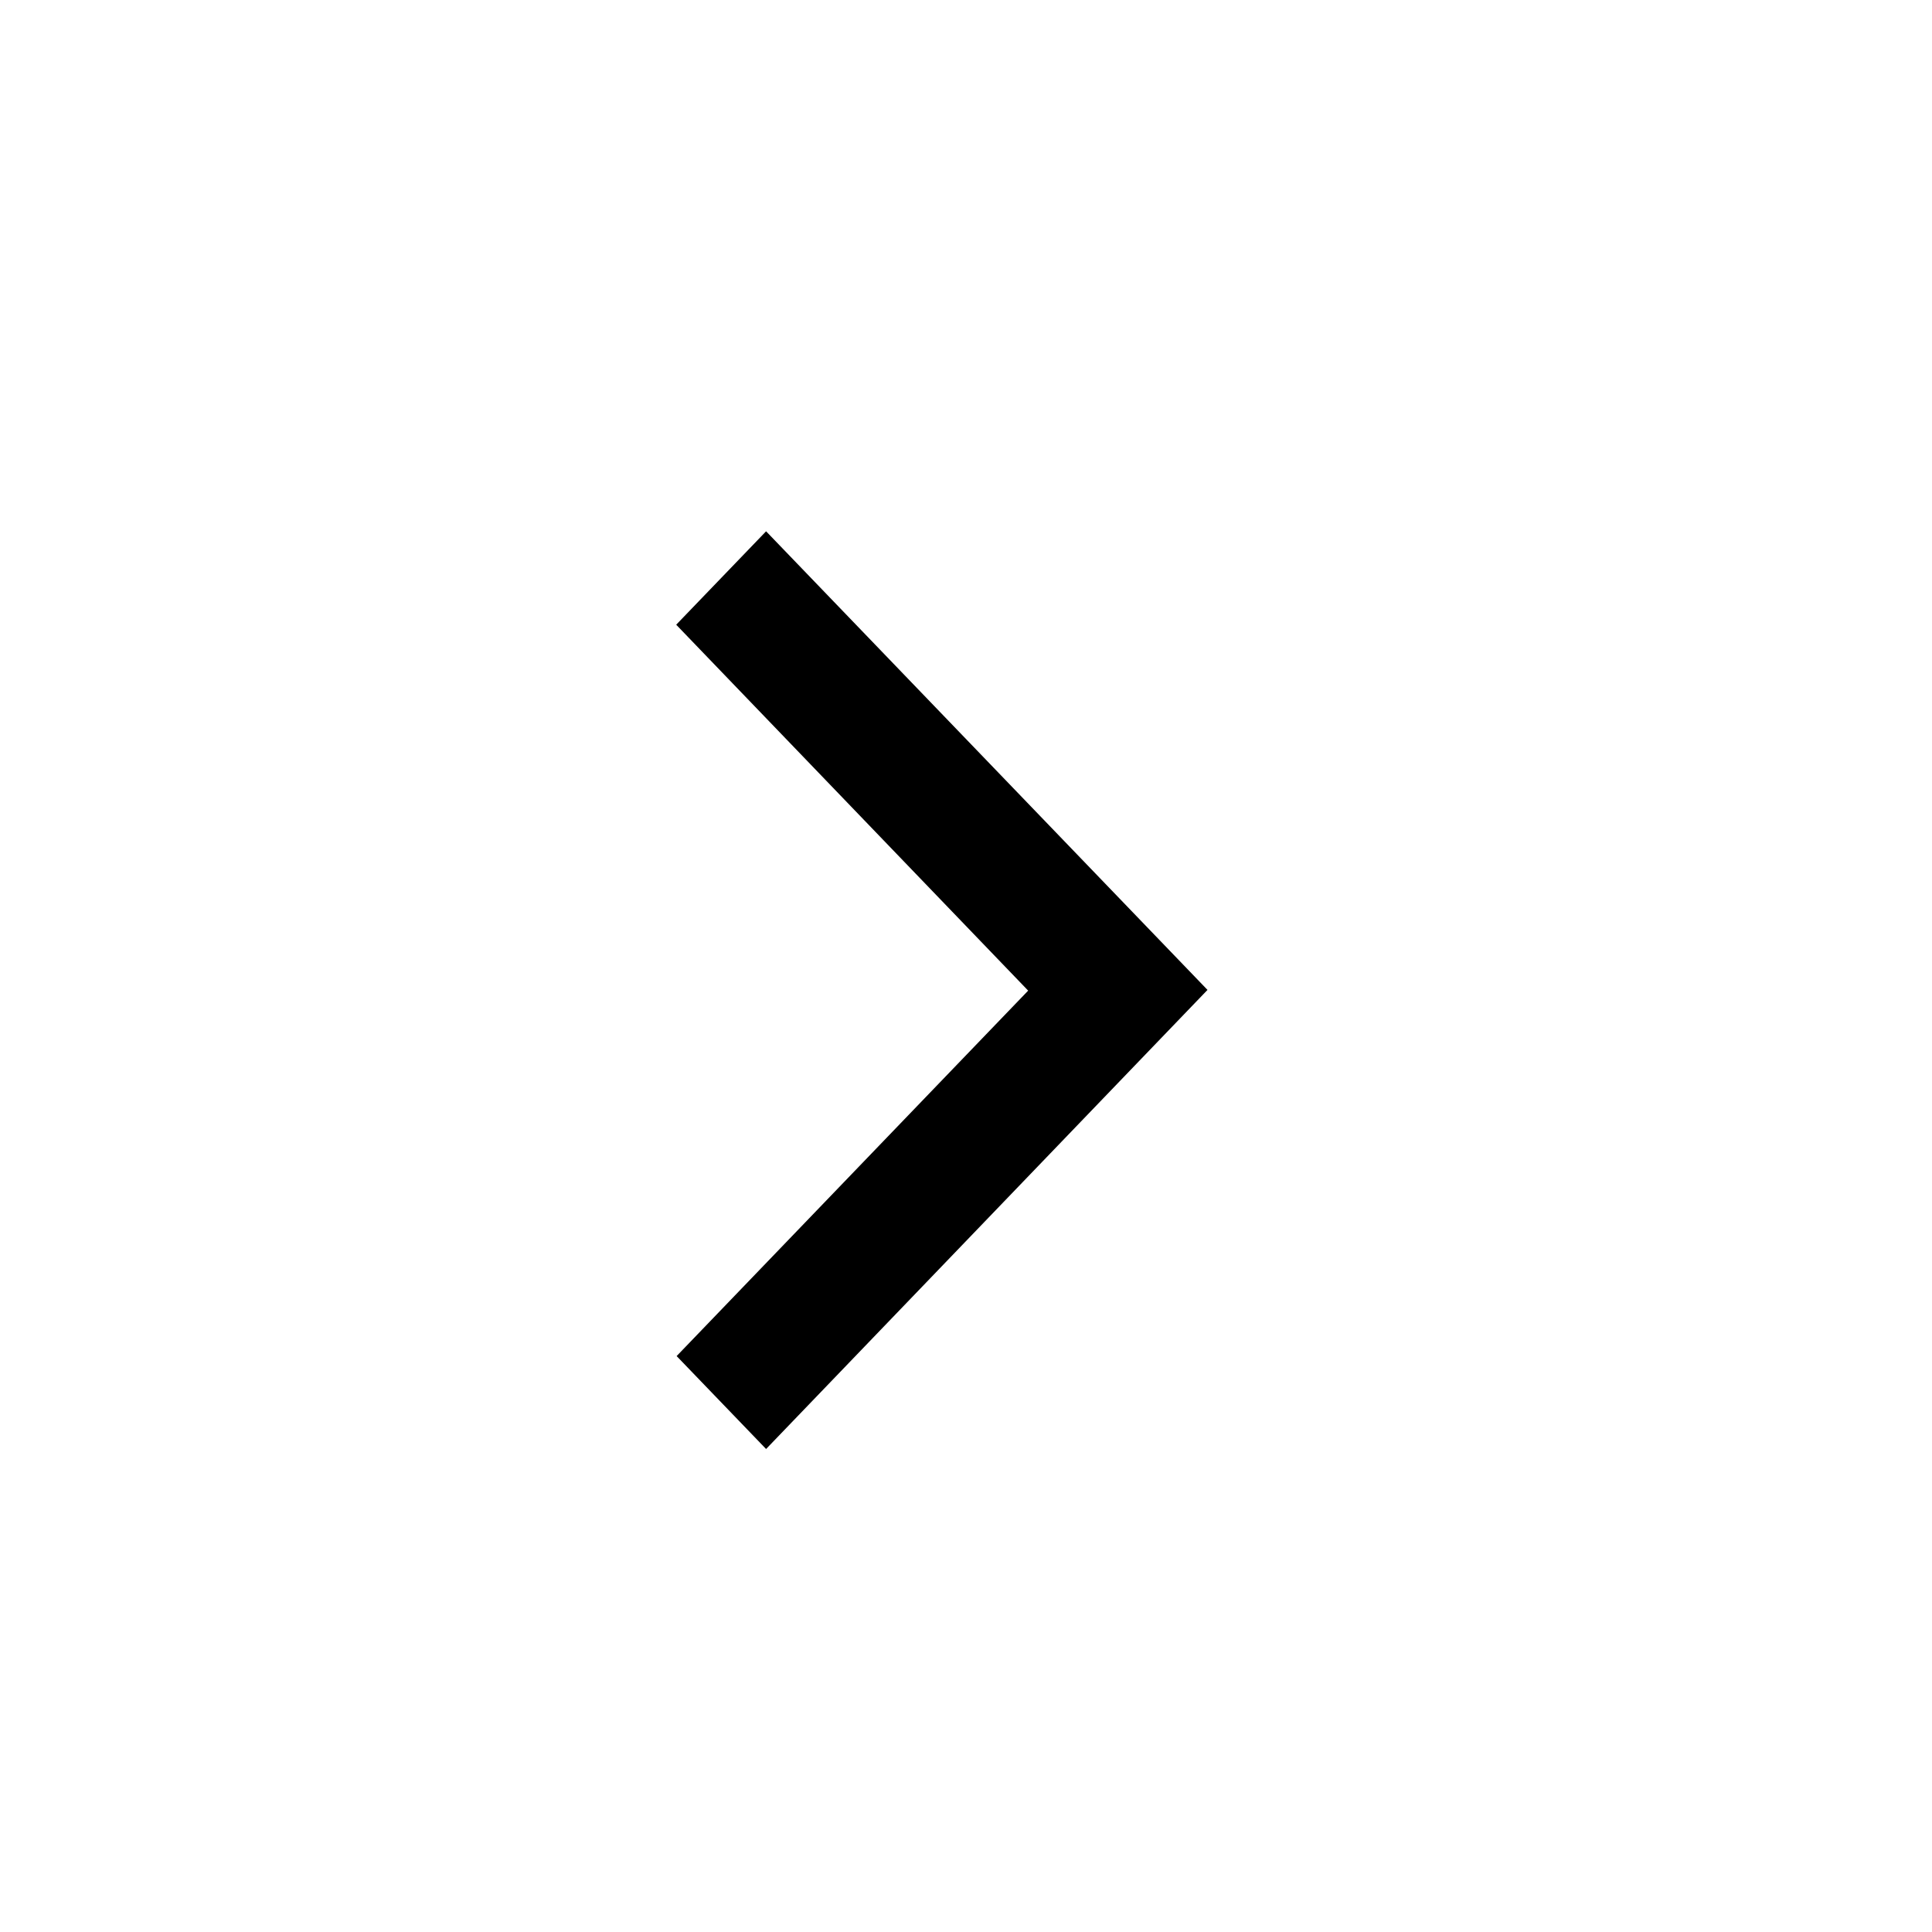
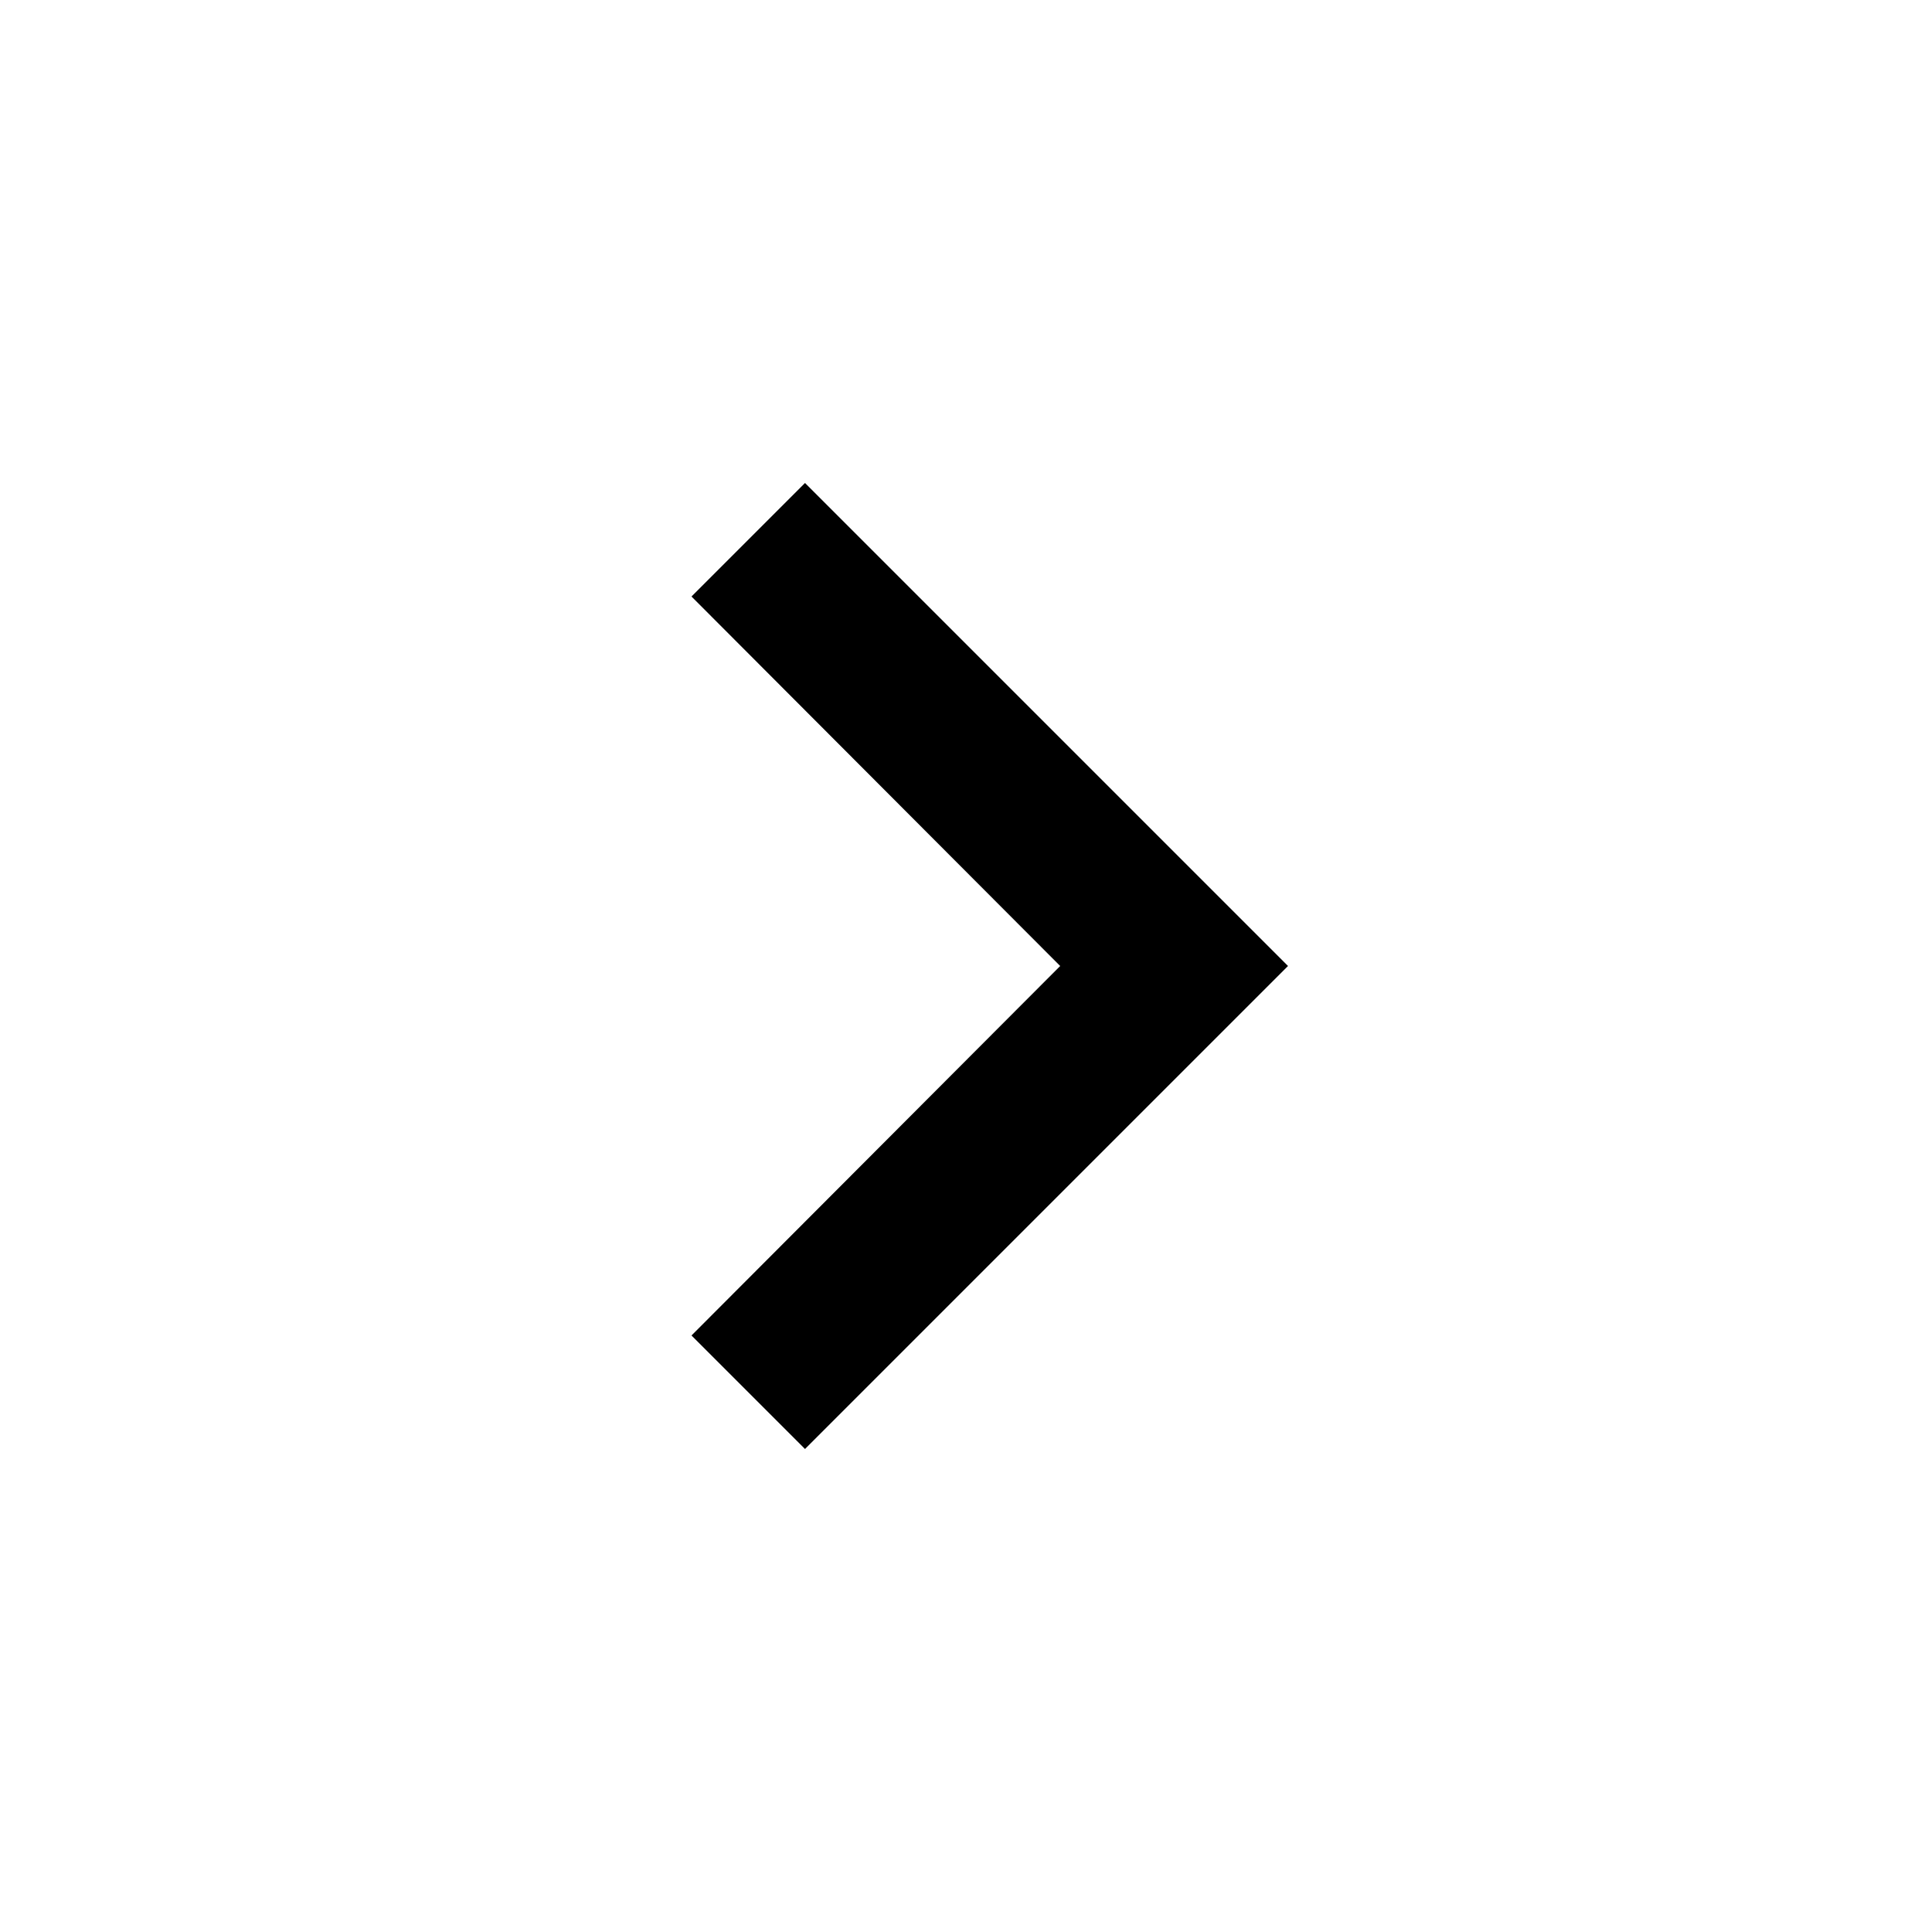
- <svg xmlns="http://www.w3.org/2000/svg" width="40px" height="40px" viewBox="0 0 40 40" version="1.1">
+ <svg xmlns="http://www.w3.org/2000/svg" width="1024px" height="1024px" viewBox="0 0 1024 1024" version="1.1">
  <defs />
-   <g id="__icons" stroke="none" stroke-width="1" fill-rule="evenodd">
-     <g id="right">
-       <path d="M15.861,30 L14.009,28.076 L21.287,20.51 L14,12.934 L15.861,11 L25,20.495 L15.861,30 L15.861,30 Z" />
-     </g>
-   </g>
+   <path d="M426.667,256 L366.507,316.16 L561.92,512 L366.507,707.84 L426.667,768 L682.667,512 L426.667,256 Z" id="Shape" />
</svg>
